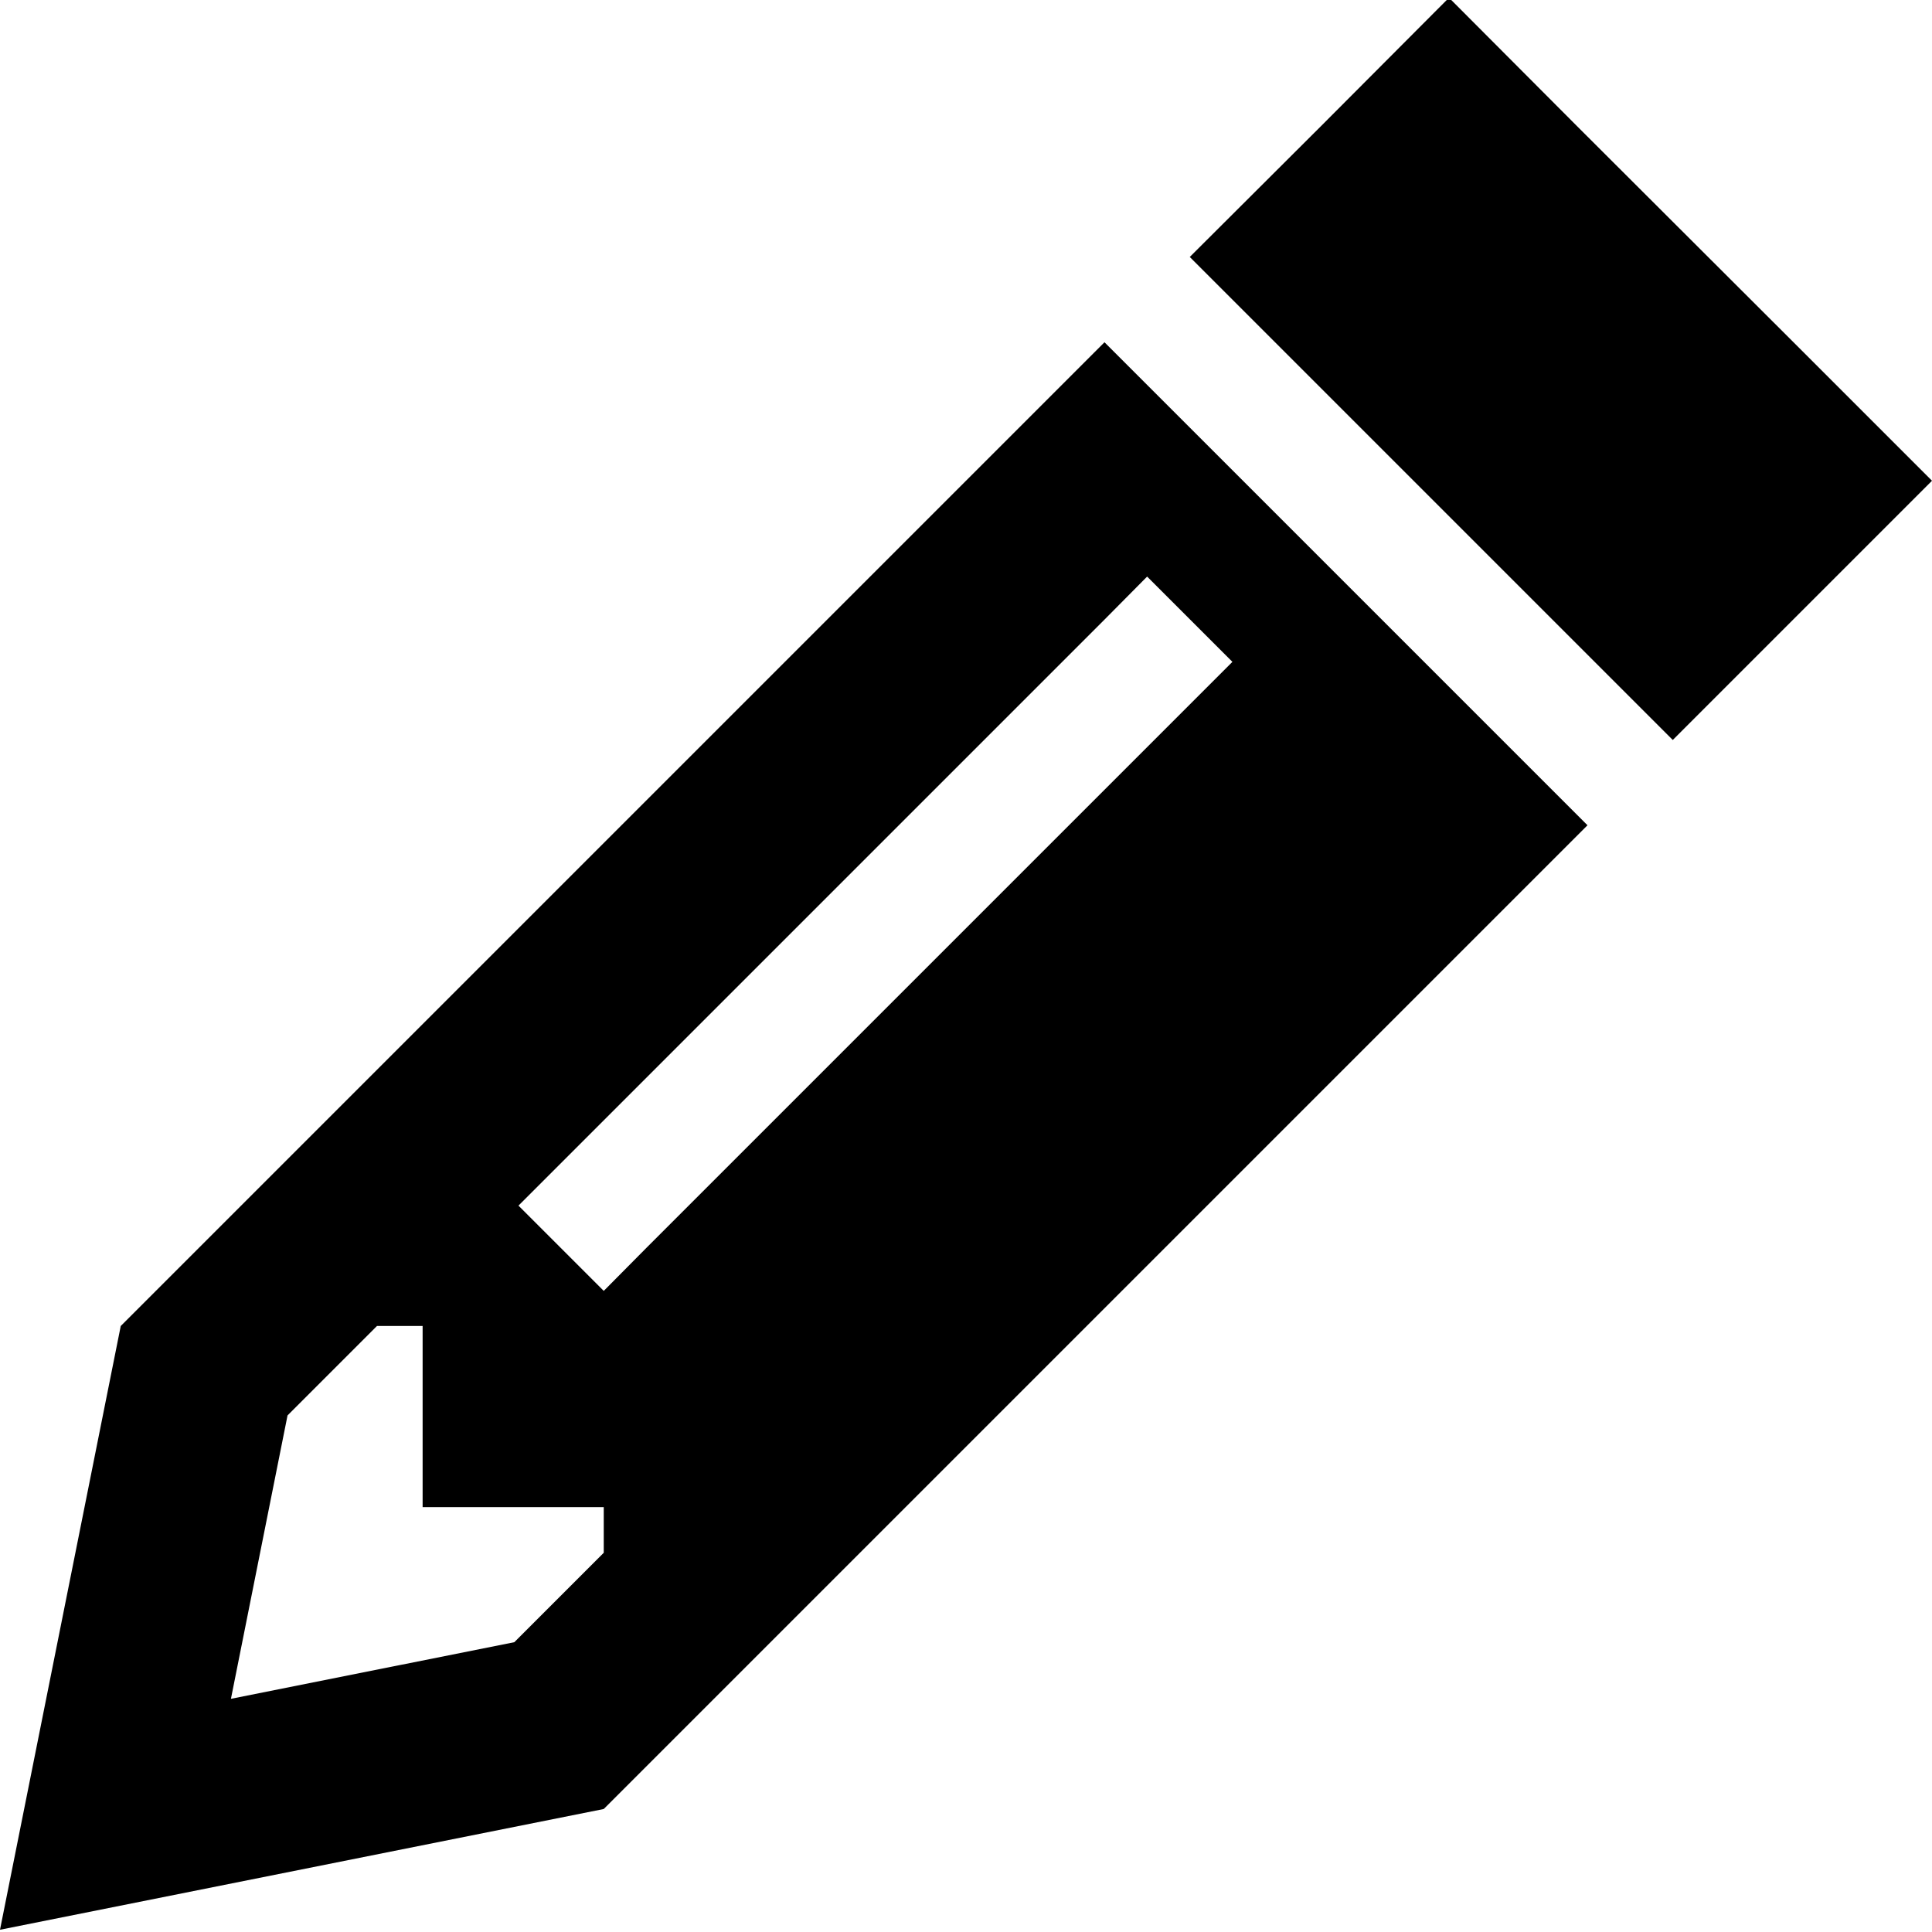
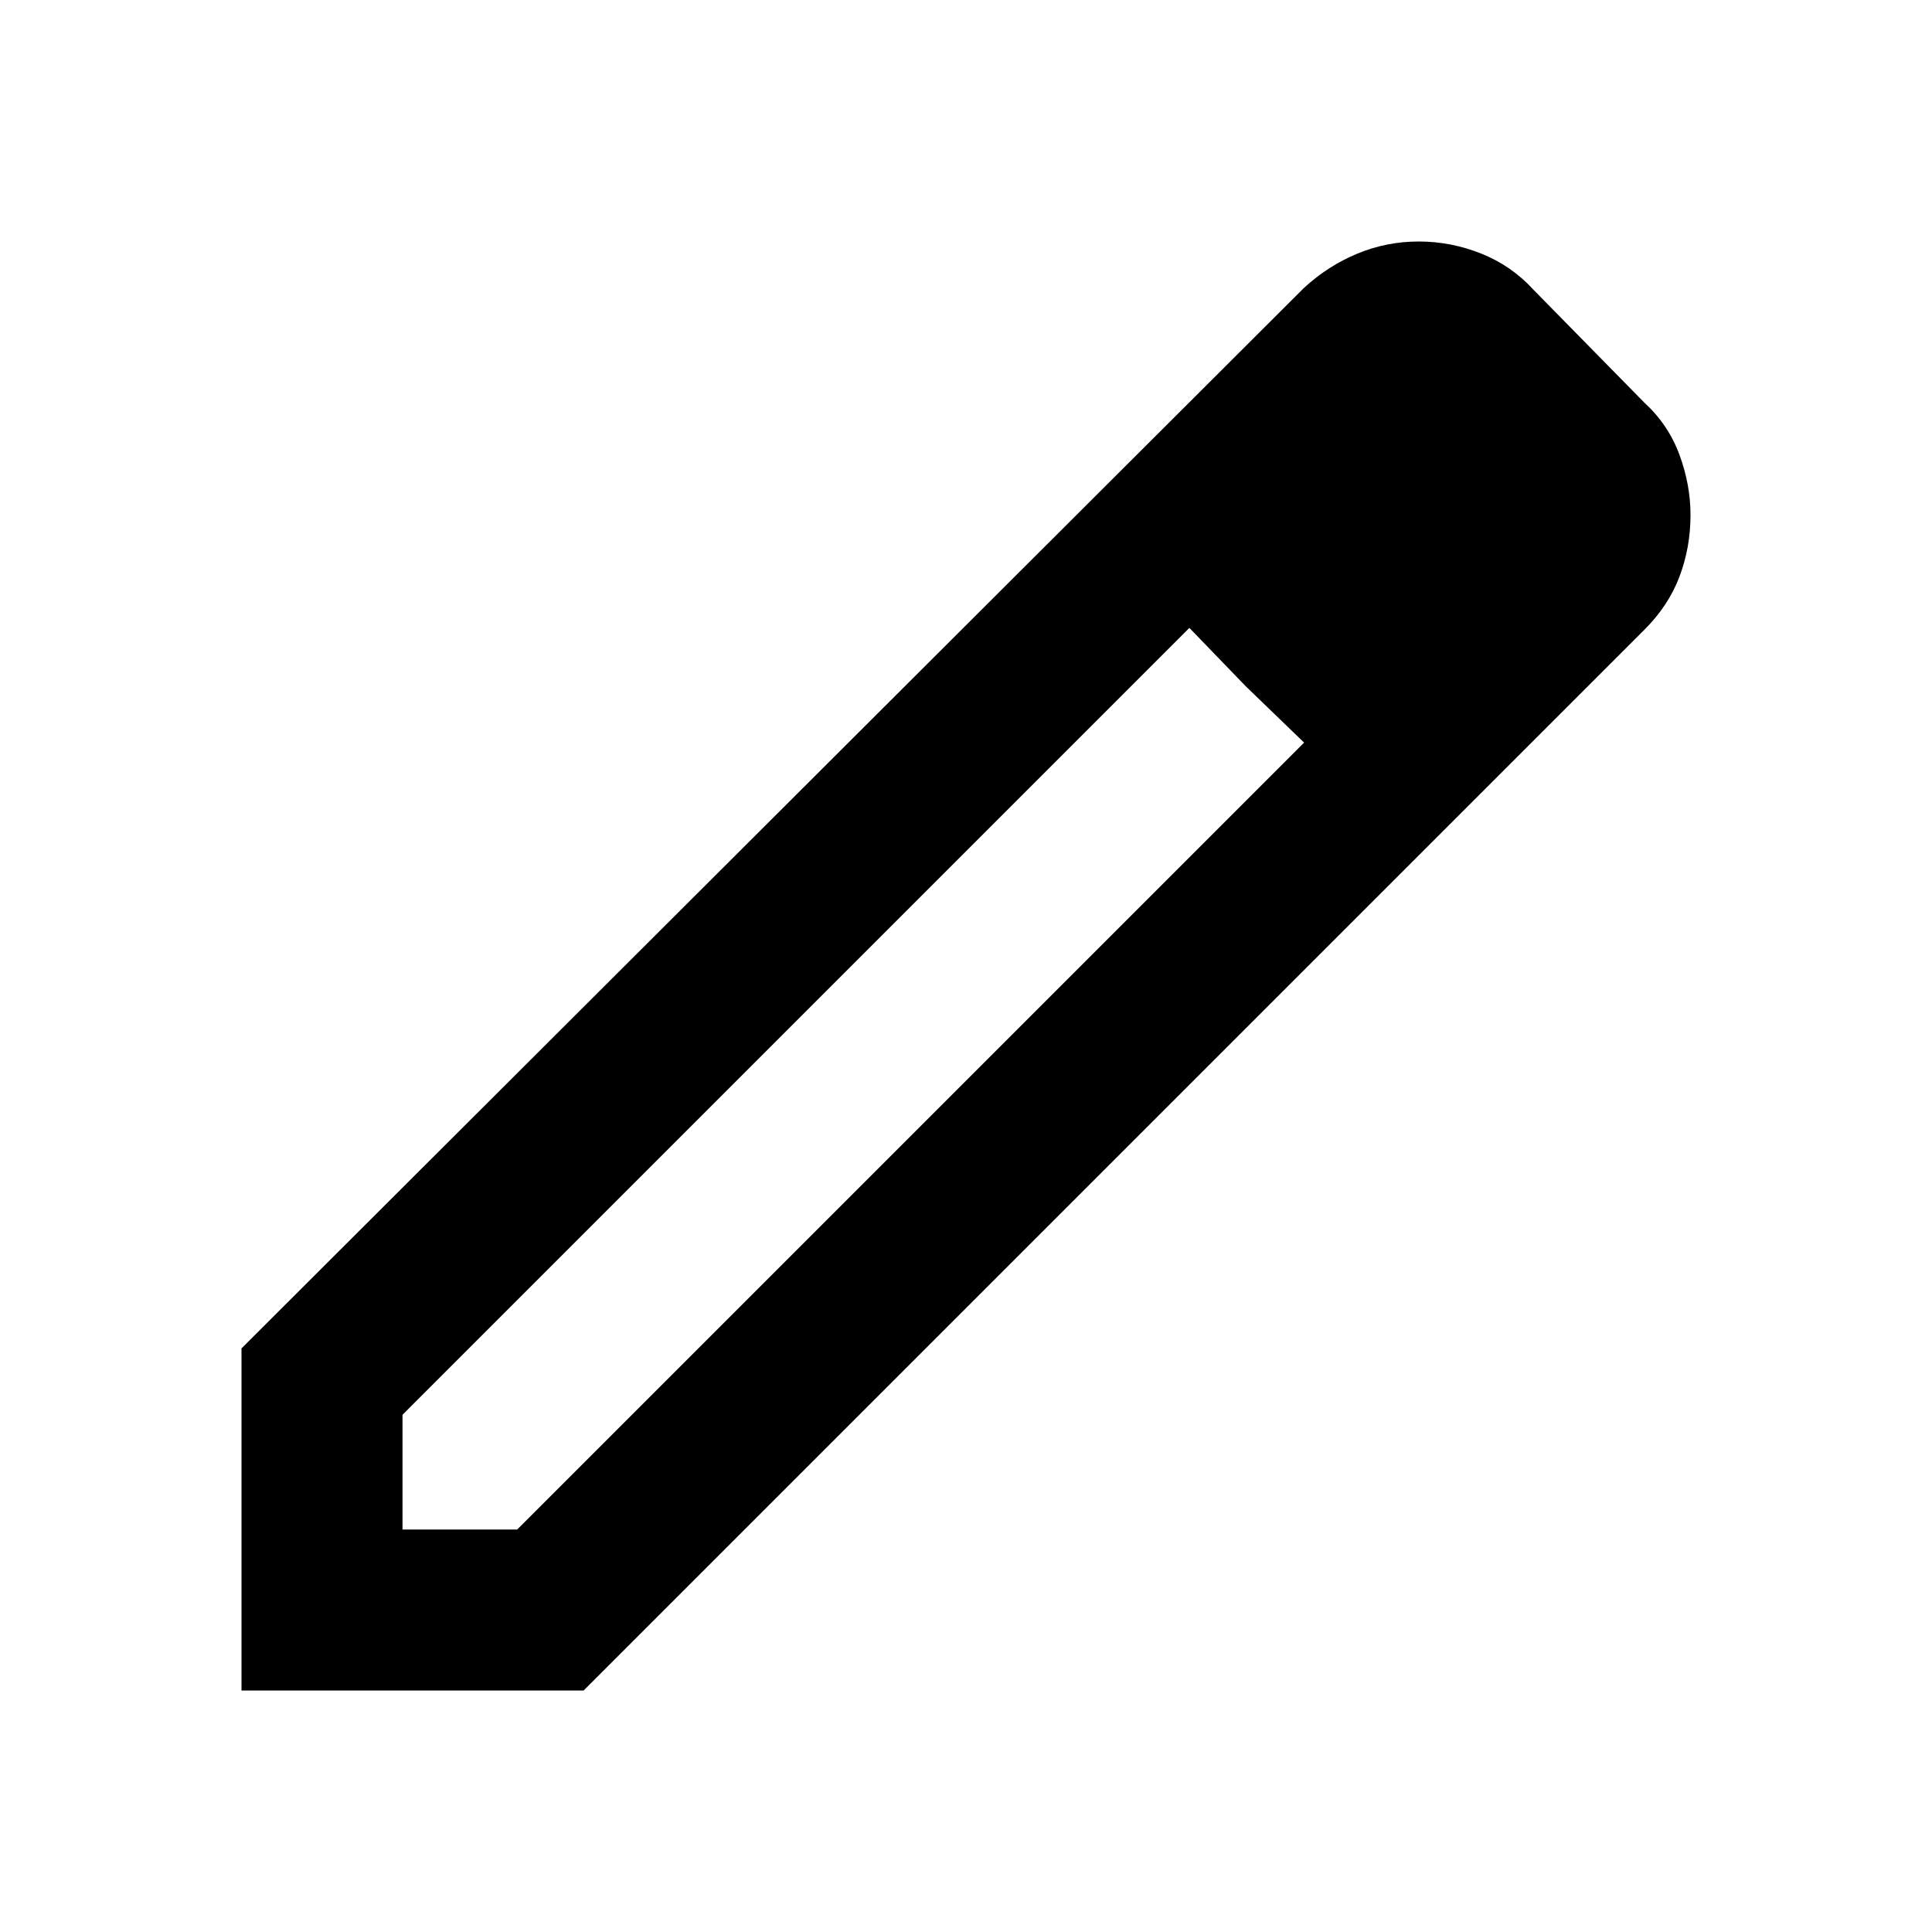
- <svg xmlns="http://www.w3.org/2000/svg" height="16" width="16" viewBox="0 0 512 512">
-   <path d="M10.2 460.4L0 511.4l51-10.2 109-21.8L420.7 218.7l-16-16-96-96-16-16L32 351.4l-21.8 109zM315.3 68.1l16 16 96 96 16 16 34.7-34.7L512 127.4 478.1 93.5 417.9 33.4 384-.6 350.1 33.4 315.3 68.1zM99.9 351.4H112v48h48v12.1l-23.7 23.7-75.1 15 15-75.1 23.7-23.7zm226.7-176l-11.3 11.3-144 144L160 342.1l-22.6-22.6 11.3-11.3 144-144L304 152.8l22.6 22.6z" />
+ <svg xmlns="http://www.w3.org/2000/svg" width="1em" height="1em" viewBox="0 0 24 24">
+   <path fill="black" d="M5 19h1.425L16.2 9.225L14.775 7.8L5 17.575zm-2 2v-4.25L16.2 3.575q.3-.275.663-.425t.762-.15t.775.15t.65.45L20.425 5q.3.275.438.65T21 6.4q0 .4-.137.763t-.438.662L7.25 21zM19 6.4L17.6 5zm-3.525 2.125l-.7-.725L16.2 9.225z" />
</svg>
